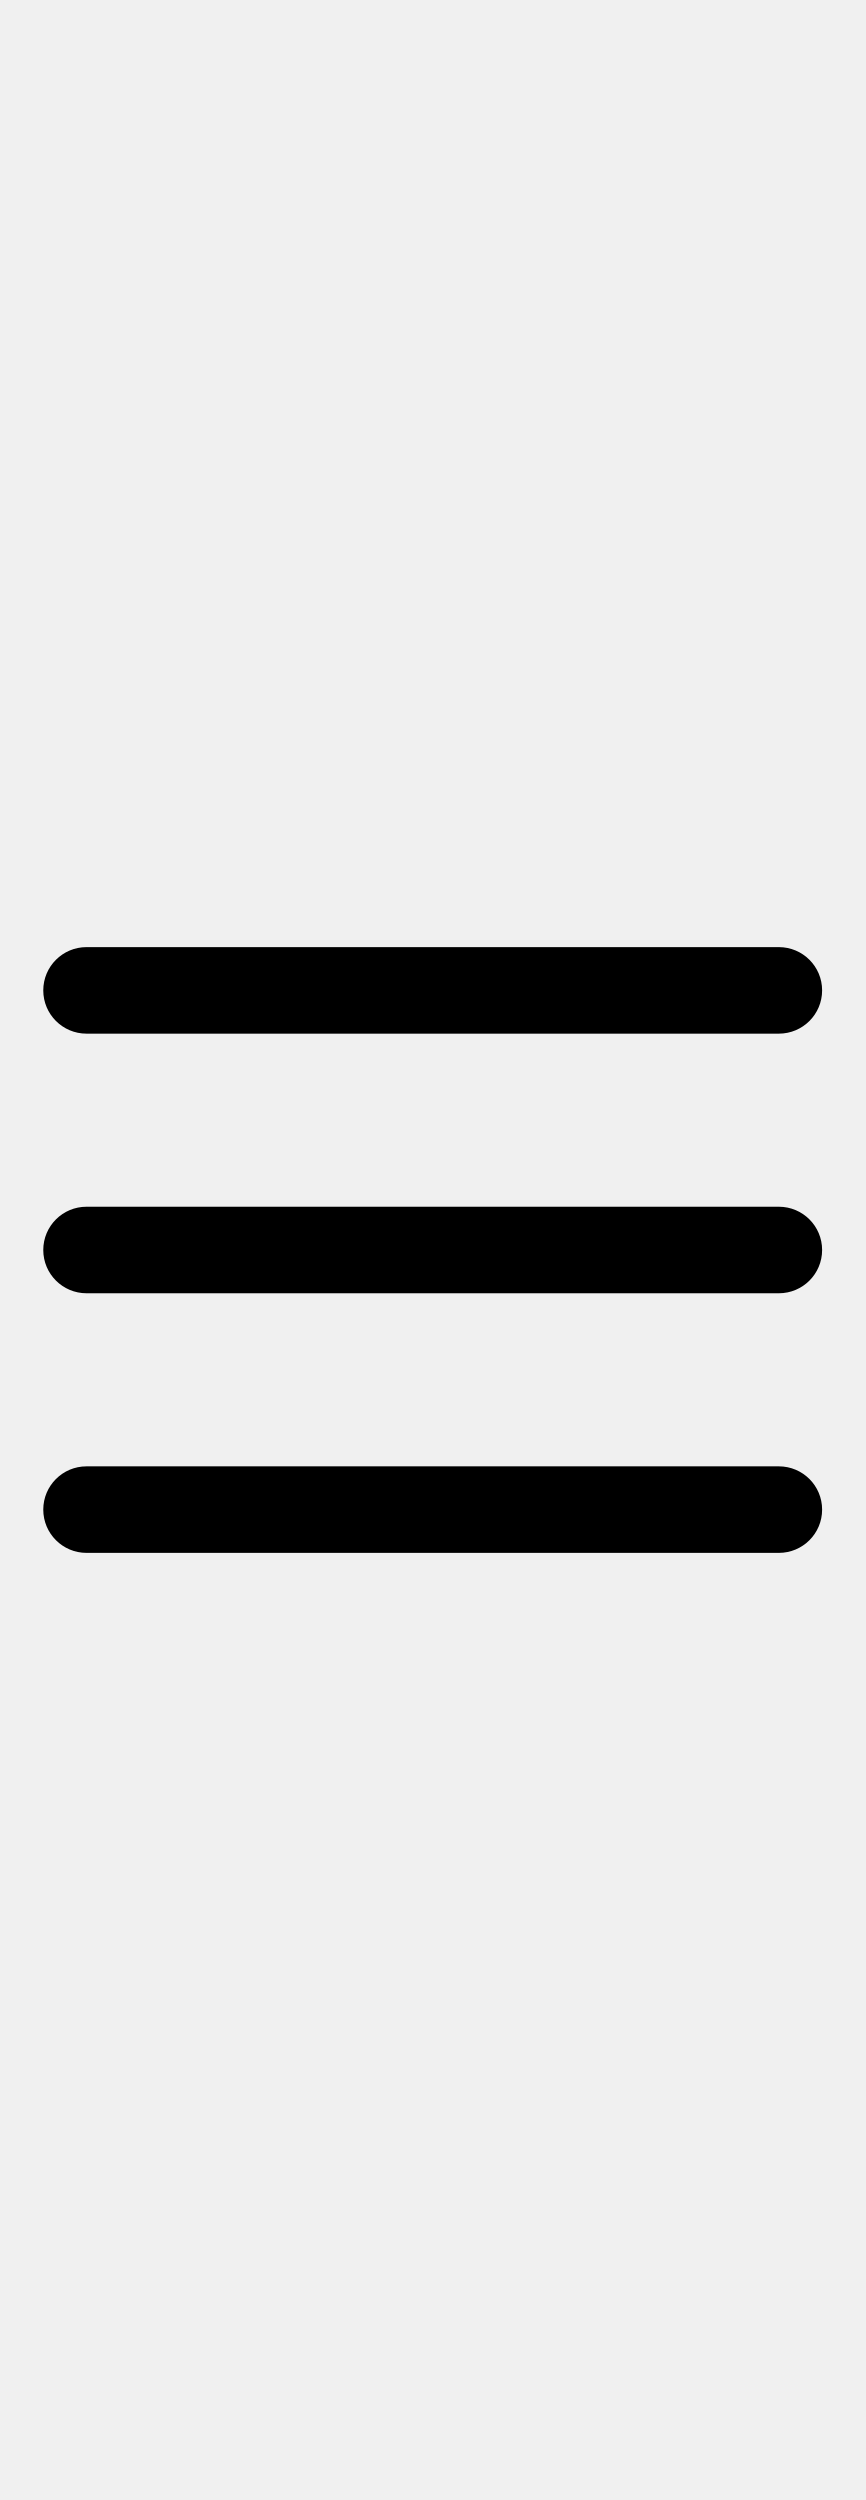
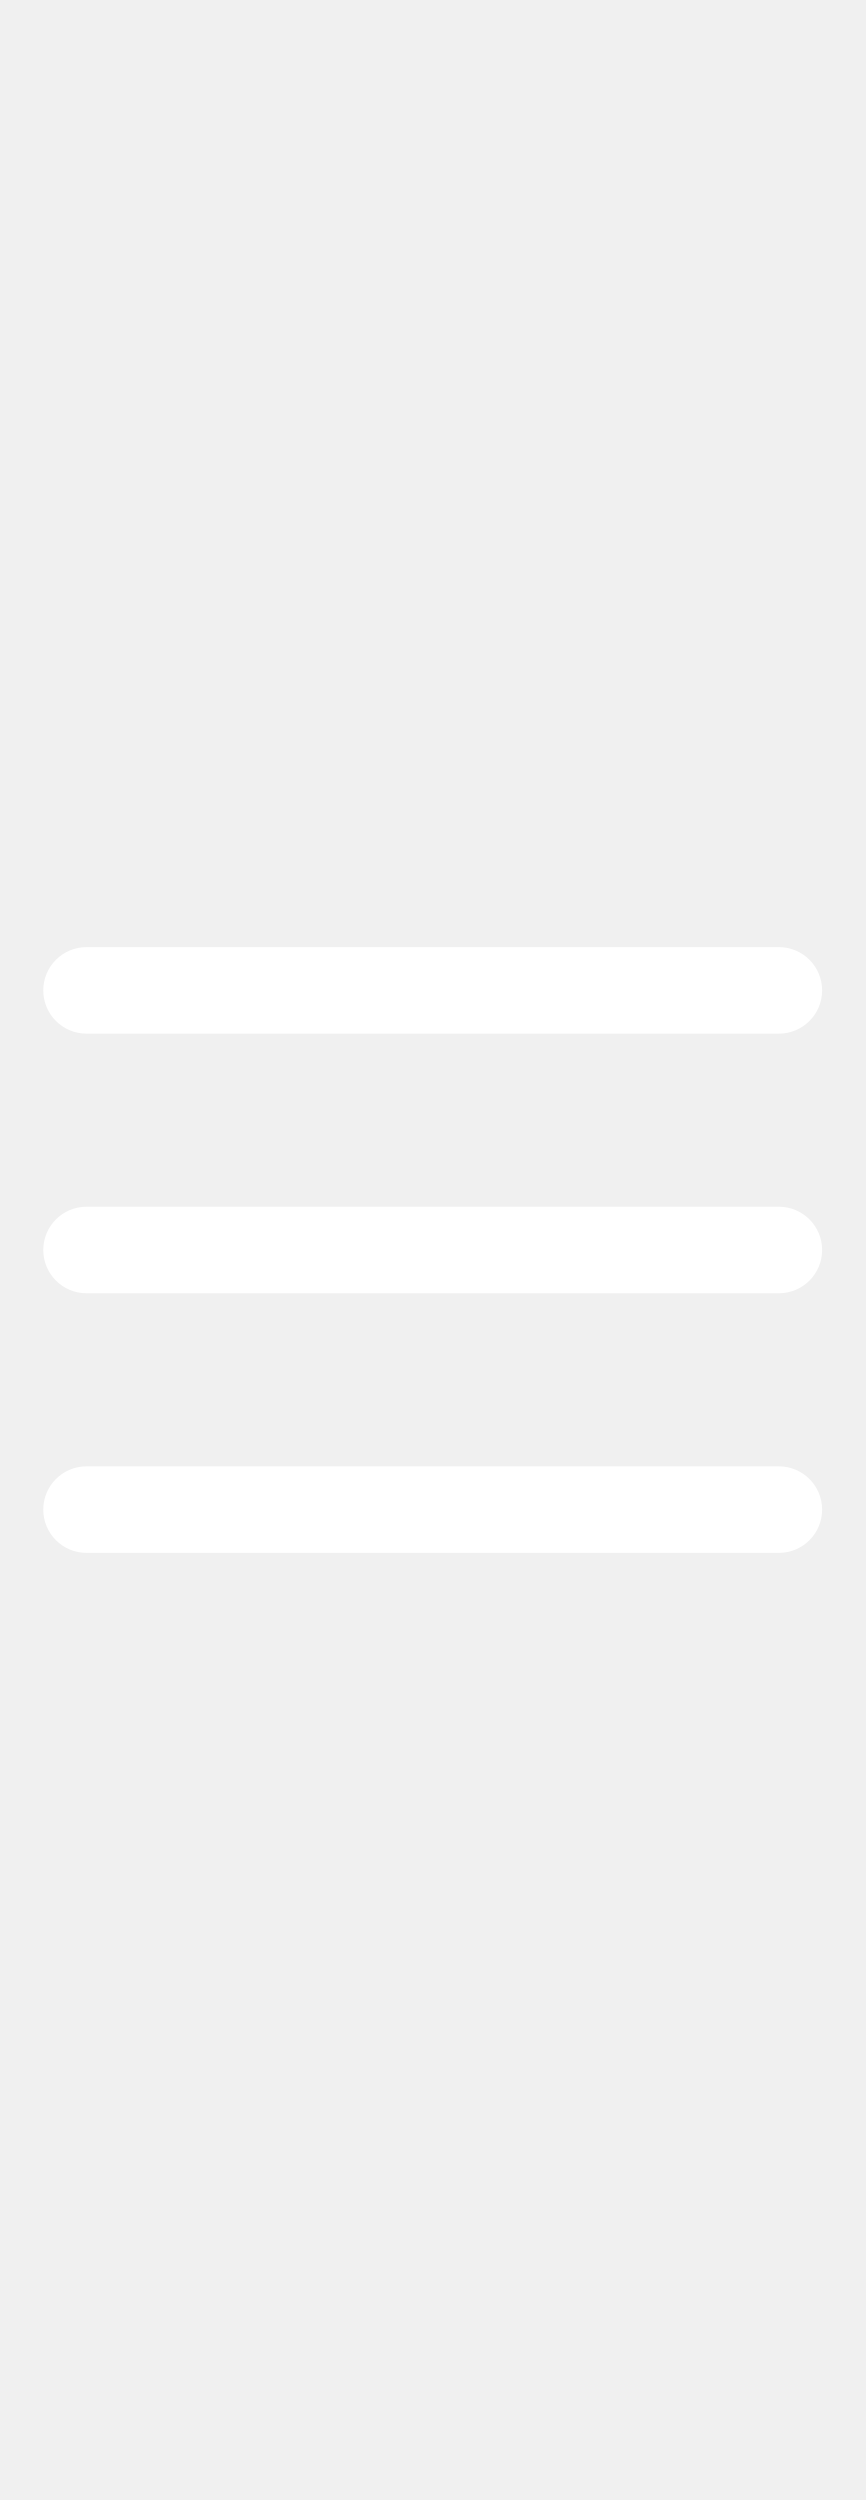
- <svg xmlns="http://www.w3.org/2000/svg" width="22.5px" height="65px" viewBox="0 0 20 20" fill="none">
-   <path fill="#000000" fill-rule="evenodd" d="M19 4a1 1 0 01-1 1H2a1 1 0 010-2h16a1 1 0 011 1zm0 6a1 1 0 01-1 1H2a1 1 0 110-2h16a1 1 0 011 1zm-1 7a1 1 0 100-2H2a1 1 0 100 2h16z" />
+ <svg xmlns="http://www.w3.org/2000/svg" width="22.5px" height="65px" viewBox="0 0 20 20" fill="white">
+   <path fill="#ffffff" fill-rule="evenodd" d="M19 4a1 1 0 01-1 1H2a1 1 0 010-2h16a1 1 0 011 1zm0 6a1 1 0 01-1 1H2a1 1 0 110-2h16a1 1 0 011 1zm-1 7a1 1 0 100-2H2a1 1 0 100 2h16z" />
</svg>
